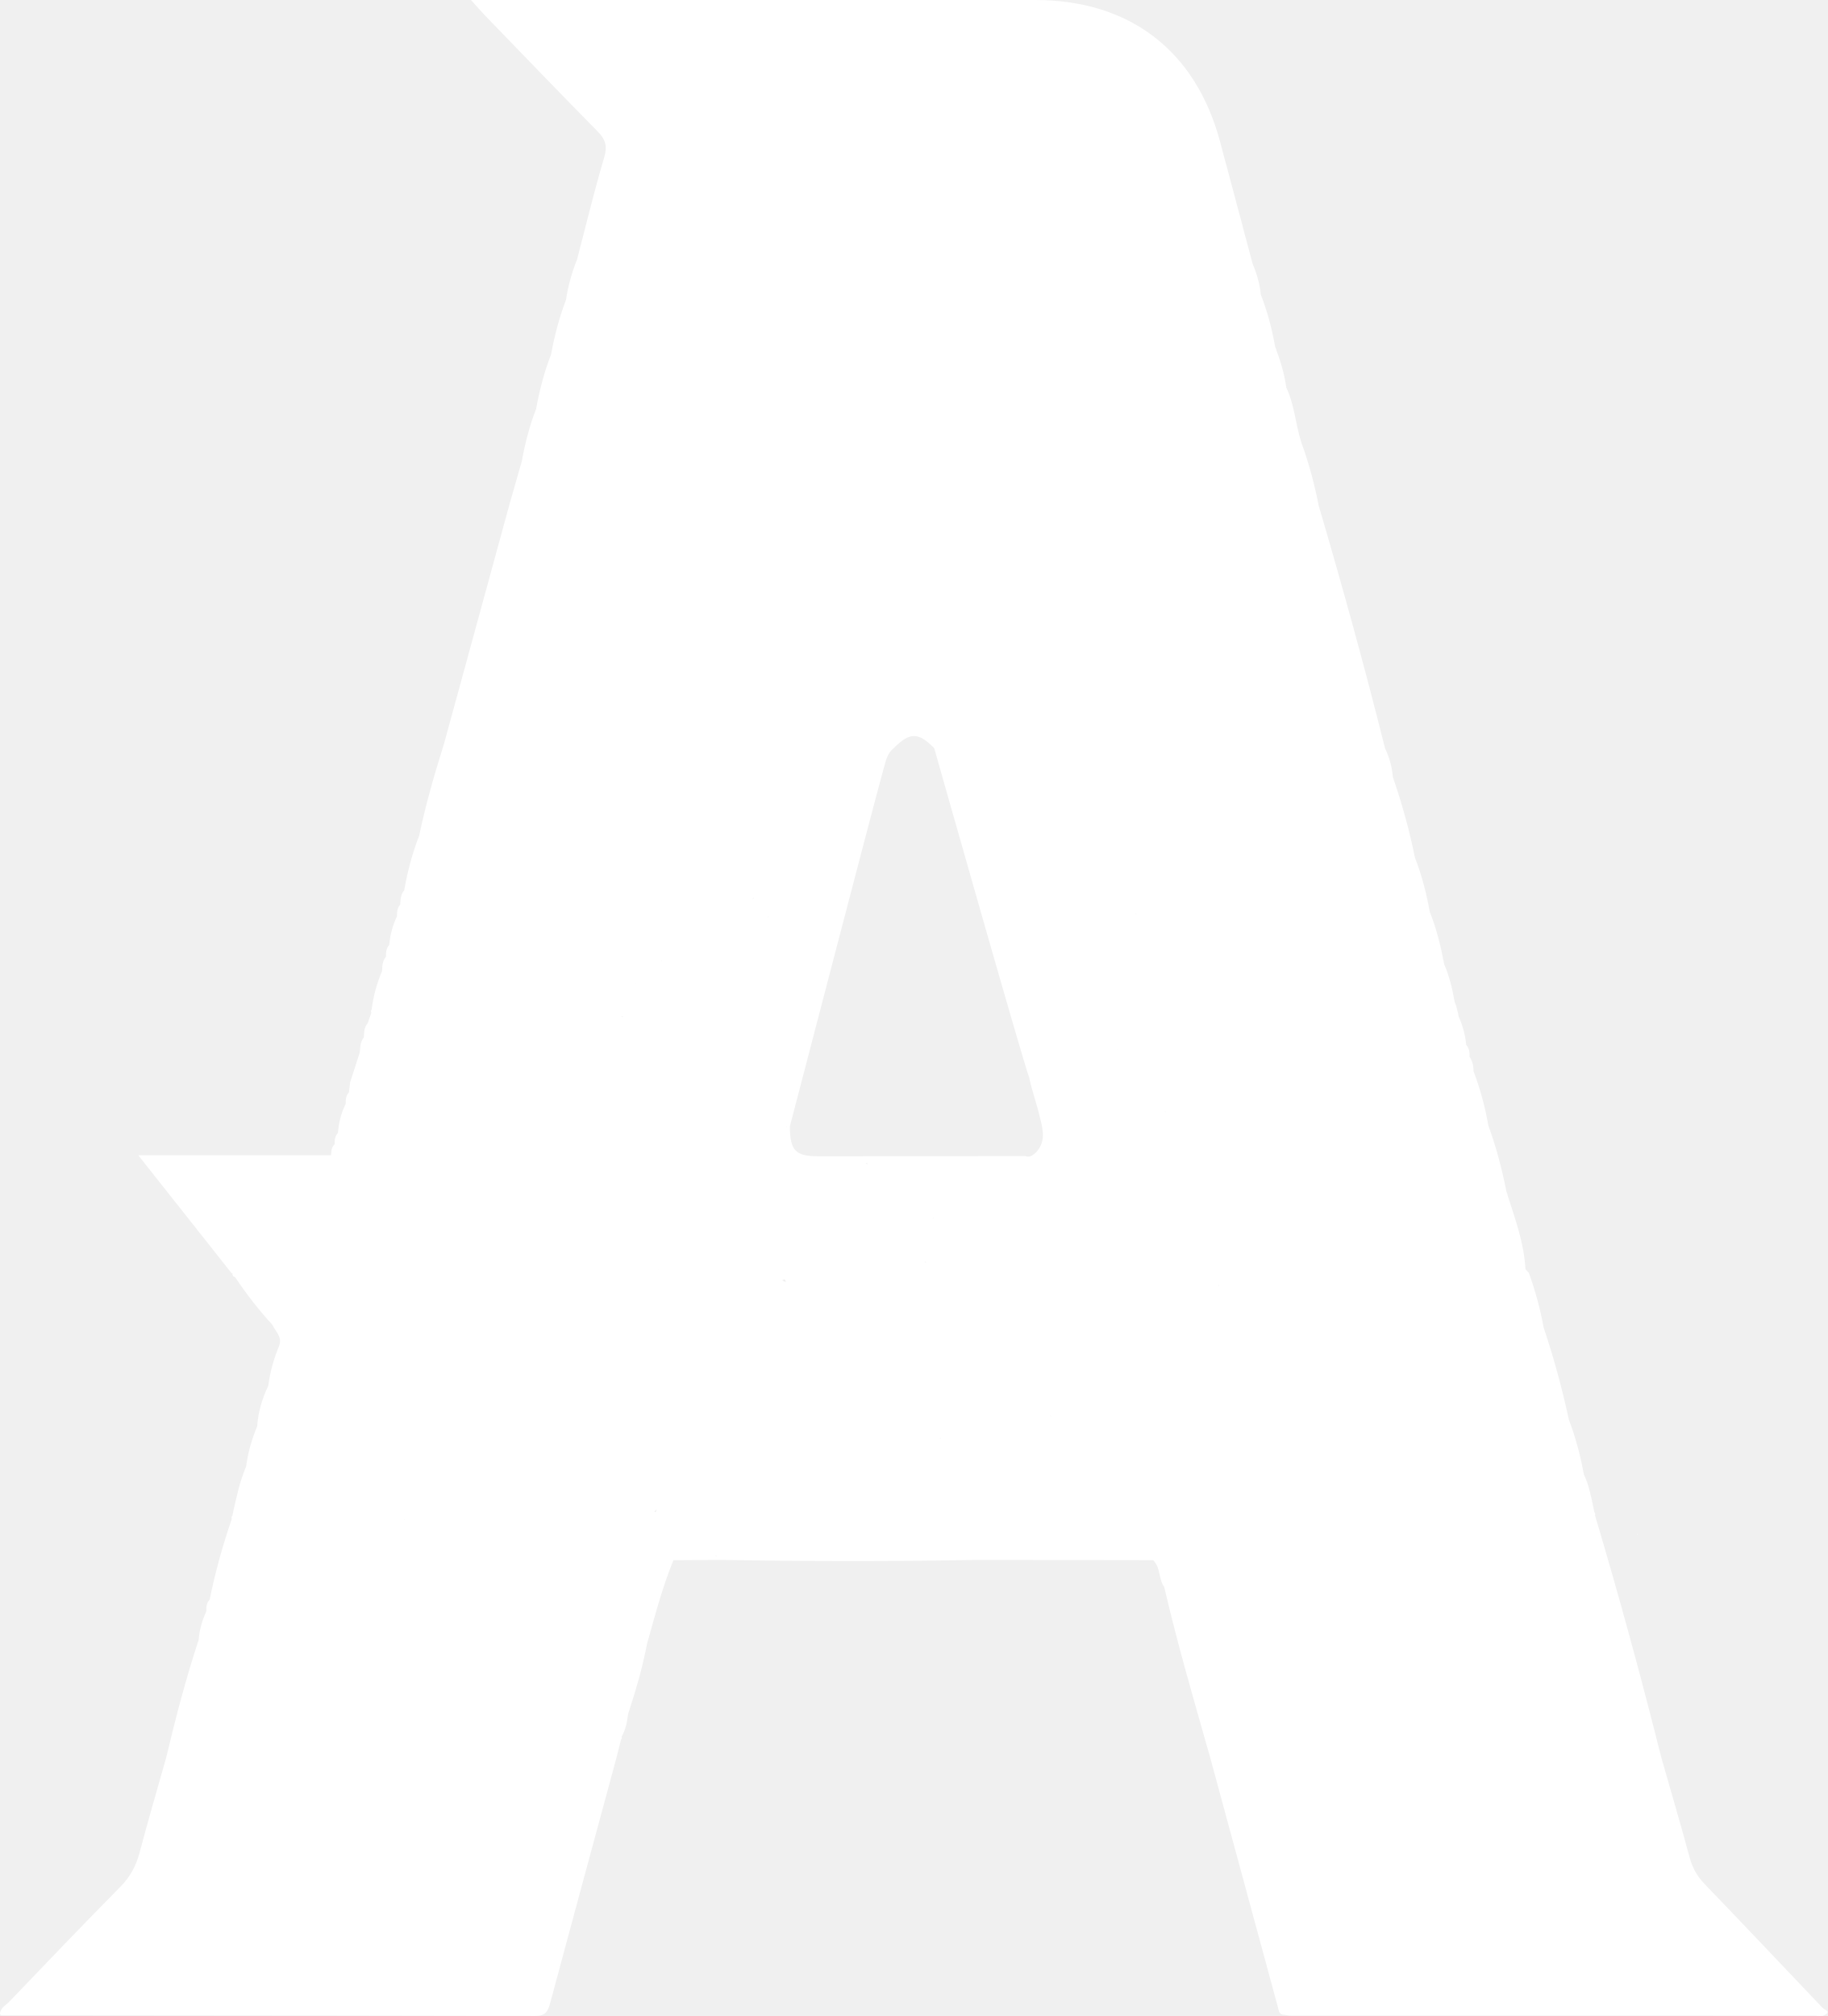
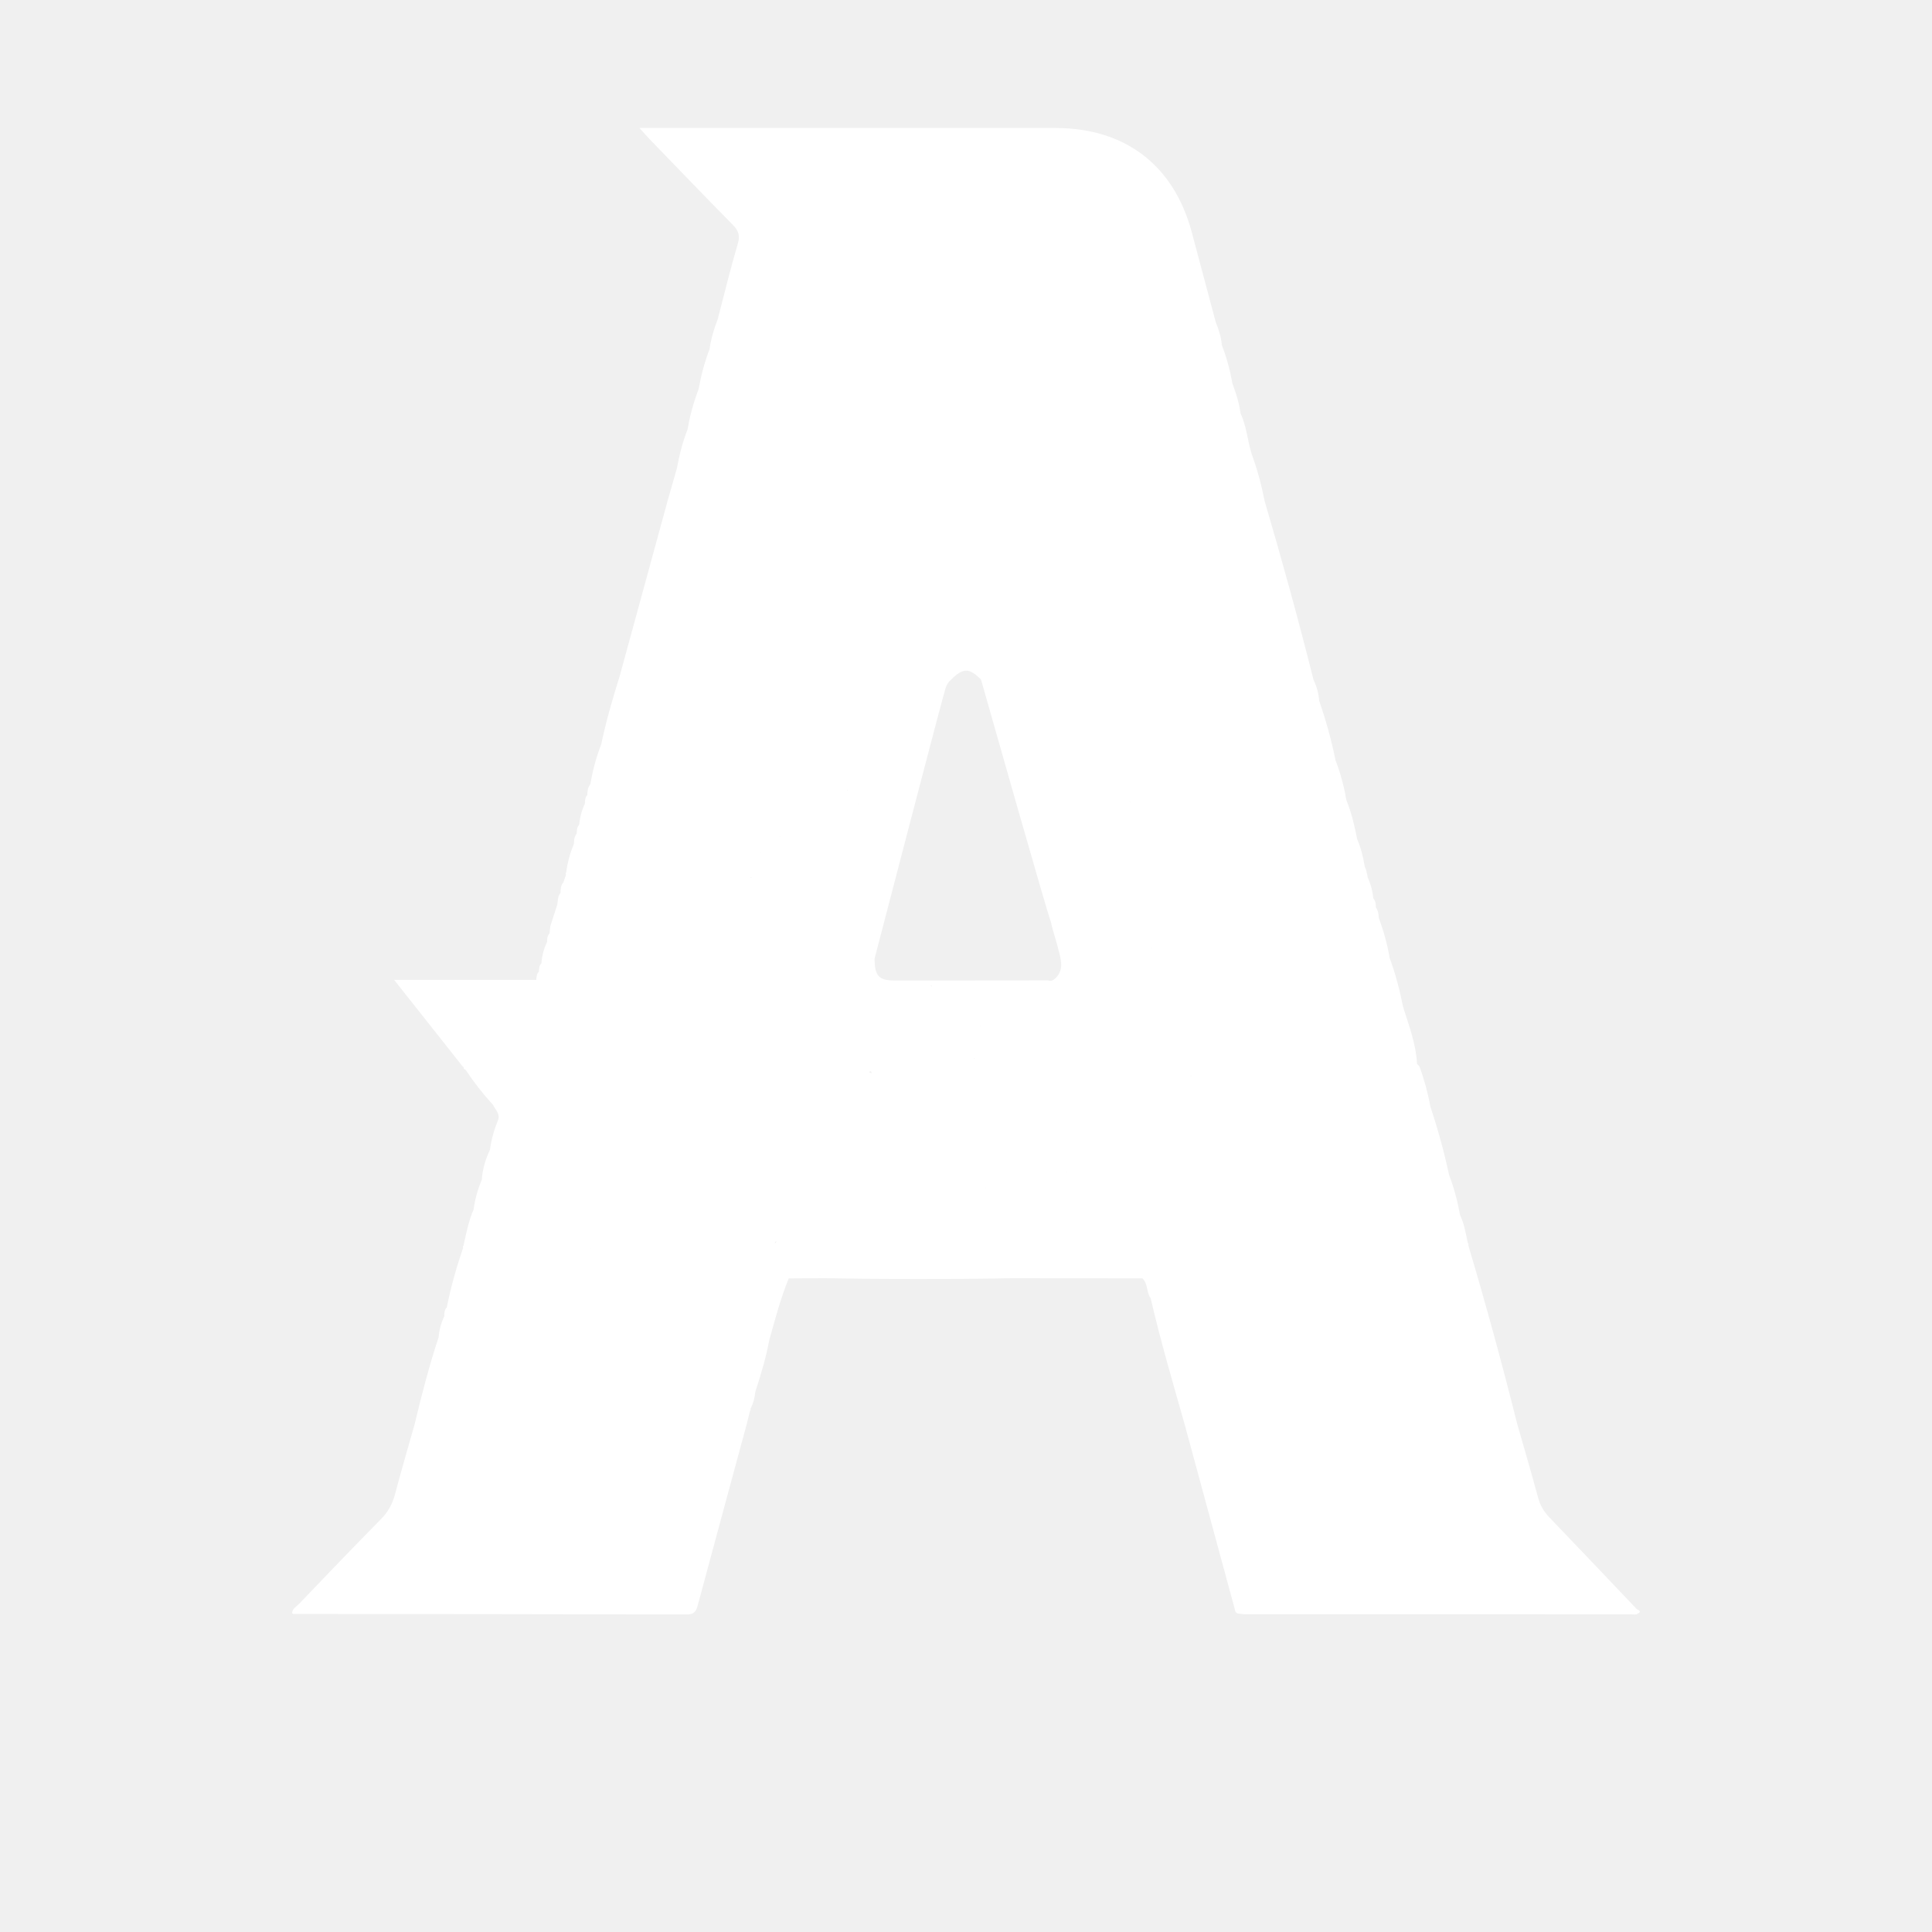
- <svg xmlns="http://www.w3.org/2000/svg" id="Layer_1" data-name="Layer 1" viewBox="0 0 753.37 830.97">
+ <svg xmlns="http://www.w3.org/2000/svg" id="Layer_1" data-name="Layer 1" viewBox="0 0 1080 1080">
  <defs>
    <style>
      .cls-1 {
        fill: #fff;
        stroke-width: 0px;
      }
    </style>
  </defs>
-   <path class="cls-1" d="m649.51,614.24s0,0,0,0h0c.19,0,.39,0,.58,0,.15-.35.29-.7.39-1.03-.38.21-.71.53-.97,1.03Z" />
-   <path class="cls-1" d="m674.67,632.41c.19,0,.38,0,.56,0-.09-.05-.17-.1-.26-.15-.1.05-.2.1-.3.14Z" />
-   <path class="cls-1" d="m546.57,617.5c0-.07,0-.14,0-.21-.06,0-.13,0-.19,0,.06.07.13.14.19.21Z" />
-   <path class="cls-1" d="m751.23,827.55h0c-16.14-16.98-32.23-34.01-48.48-50.89-3.08-3.2-5.07-6.63-6.23-10.92-3.73-13.83-7.79-27.57-11.72-41.34-8.38-33.47-17.47-66.74-27.32-99.8h0s0,0,0,0c.21-.52.1-.98-.31-1.36-.09-.49-.18-.99-.27-1.48-1.02-4.78-1.87-9.6-4.03-14.05,0,0,0,0,0,0-1.37-7.67-3.37-15.17-6.14-22.46-2.78-12.9-6.24-25.62-10.45-38.13-1.36-7.66-3.44-15.13-6.06-22.45,0,0,0,0,0,0,0,0,0,0,0,0-.47-.5-.94-1-1.4-1.5,0,0,0,0,0,0,0,0,0,0,0,0-.56-10.55-4.12-20.36-7.3-30.26-.06-.5-.24-1.04-.5-1.55-1.84-9.31-4.21-18.48-7.51-27.39,0,0,0,0,0,0-1.31-7.7-3.37-15.19-6.13-22.5h0c.07-2.13-.43-4.1-1.61-5.88.09-1.78-.13-3.47-1.37-4.88,0,0,0,0,0,0,0,0,0,0,0,0-.4-4.1-1.46-8.02-3.15-11.78-.09-.5-.18-1.01-.27-1.51-.23-.93-.47-1.85-.7-2.78-.23-.58-.45-1.15-.68-1.73-.89-5.3-2.16-10.5-4.28-15.46-1.39-7.37-3.15-14.64-5.96-21.62,0,0,0,0,0,0-1.35-7.65-3.3-15.13-6.12-22.38,0,0,0,0,0,0-2.26-11.28-5.36-22.33-9.1-33.21-.33-4.13-1.41-8.06-3.21-11.79-8.39-33.55-17.59-66.87-27.35-100.05-1.75-8.92-4.08-17.67-7.22-26.21,0,0,0,0,0,0-2.33-7.4-2.76-15.32-6.13-22.44,0,0,0,0,0,0-.76-5.22-2.14-10.27-4.02-15.19-.07-.48-.29-.97-.53-1.43-1.34-7.4-3.19-14.66-5.96-21.67,0,0,0,0,0,0-.38-4.51-1.73-8.77-3.43-12.93h0s0,0,0,0c-4.46-16.76-8.9-33.52-13.4-50.27C492.8,20.78,465.62.01,426.65,0c-74.64-.01-149.27,0-223.91,0h-8.6c2.61,2.88,4.18,4.71,5.86,6.45,15.43,15.95,30.8,31.95,46.38,47.75,3.18,3.22,4.07,5.97,2.71,10.57-4.14,13.97-7.55,28.16-11.25,42.26h0c-2.13,5.34-3.69,10.83-4.51,16.53h0c-2.81,7.29-4.76,14.82-6.16,22.49-2.82,7.28-4.81,14.8-6.17,22.48-2.73,6.96-4.56,14.17-5.89,21.51-1.74,6.09-3.47,12.17-5.21,18.26-8.97,32.8-17.94,65.61-26.91,98.41-3.92,12.47-7.56,25.01-10.22,37.82-2.86,7.26-4.8,14.78-6.15,22.45-1.48,1.71-1.52,3.81-1.65,5.9-1.28,1.38-1.33,3.1-1.33,4.84-1.85,3.72-2.78,7.69-3.21,11.79,0,0,0,0,0,0-1.27,1.39-1.35,3.12-1.35,4.87h0c-1.42,1.69-1.53,3.74-1.57,5.8-2.16,5.11-3.62,10.41-4.32,15.92h0s0,0,0,0c-.32.42-.36.86-.12,1.32t0,0c-.49,1.44-.99,2.88-1.48,4.32,0,0,0,0,0,0-1.51,1.7-1.52,3.81-1.61,5.9,0,0,0,0,0,0-1.59,1.83-1.42,4.14-1.73,6.31,0,0,0,0,0,0-1.31,4.06-2.62,8.13-3.93,12.19-.16,1.39-.33,2.77-.49,4.16,0,0,0,0,0,0-1.3,1.33-1.33,3.03-1.34,4.73-.19.3-.31.57-.4.84-1.64,3.51-2.46,7.24-2.79,11.1,0,0,0,0,0,0-1.3,1.31-1.36,2.99-1.37,4.68,0,0,0,0,0,0-1.34,1.24-1.36,2.9-1.47,4.54,0,0,0,0,0,0,0,0,0,0,0,0H57c13.72,17.34,26,32.86,38.27,48.37,0,0,0,0,0,0,0,0,0,0,0,0,0,0,.23.31.23.31l.38-.05c-.2.91.24,1.39,1.06,1.64,4.62,6.92,9.7,13.48,15.34,19.61,1.27,2.74,4.14,4.96,2.82,8.55,0,0,0,0,0,0-2.19,5.33-3.79,10.82-4.5,16.55-2.55,5.29-4.17,10.83-4.59,16.71-.05.1-.09.21-.13.33-2.15,5.25-3.7,10.66-4.43,16.3-2.62,6.01-3.92,12.4-5.36,18.76h0s0,0,0,0c-.09.48-.18.96-.27,1.44-.38.39-.47.84-.27,1.35h0s0,0,0,0c-3.72,10.88-6.85,21.93-9.1,33.21-1.28,1.39-1.49,3.08-1.37,4.86-1.76,3.74-2.87,7.66-3.19,11.79,0,0,0,0,0,0-5.25,15.94-9.5,32.16-13.37,48.49h0c-3.69,13.07-7.52,26.11-10.99,39.24-1.46,5.52-3.94,10.05-8.01,14.16-15.41,15.6-30.56,31.46-45.73,47.29-1.46,1.52-3.75,2.58-3.81,5.15.32.19.51.41.71.41,73.35.07,146.69.1,220.04.28,3.98,0,5.12-1.82,5.99-5.07,9.08-33.79,18.24-67.55,27.39-101.32,0,0,0,0,0,0h0c.62-2.49,1.24-4.99,1.86-7.48.38-.33.46-.73.24-1.18,1.68-2.92,2.32-6.14,2.71-9.43,3.07-9.44,5.93-18.94,7.75-28.72,3.27-11.66,6.33-23.4,10.92-34.64,6.46-.04,12.92-.08,19.38-.13h0s0,0,0,0c35.32.6,70.64.67,105.96,0,24.13.04,48.26.07,72.4.11,3.17,3.03,2.14,7.8,4.6,11.12h0c5.47,23.69,12.34,47,18.96,70.38h0s0,0,0,0c9.3,34.29,18.61,68.58,27.91,102.87.31,1.16.3,2.54,1.84,2.93,1.24.15,2.48.43,3.72.43,71.92.02,143.84.02,215.77.02,1.26,0,2.71.36,3.73-.14,3.32-1.61.19-2.21-.65-3.15Zm-584.42-201.05c-.06-.07-.13-.14-.19-.21.06,0,.13,0,.19,0,0,.07,0,.14,0,.21Zm84.73-103.28s0-.02.01-.03c.01,0,.03.02.04.03h-.05Zm5.17-103.99c-.2-.11-.39-.2-.59-.31h.68c-.04.11-.06.21-.09.31Zm5.33-13.97s.05-.07.07-.1c.02.05.04.08.06.13-.04,0-.09-.02-.13-.03Zm8.28,217.98c-.19,0-.39,0-.58,0h0s0,0,0,0c.26-.5.59-.82.97-1.03-.11.33-.25.68-.39,1.03Zm.94-100.03h0s0,0,0,0c0-.03,0-.05,0-.07.04.03.07.05.11.08h-.11Zm1.3-127.01c.06-.13.1-.24.15-.36.02.12.05.23.06.36h-.21Zm22.34,245.2c.1-.04.2-.09.3-.14.09.05.17.09.26.15-.19,0-.38,0-.56,0Zm15.35-270.9c.12-.18.22-.35.32-.52.01.16.04.32.04.49-.12.01-.24.02-.36.04Zm6.16,7.55c.08-.13.17-.25.25-.38,0,.12.01.23,0,.36-.08,0-.17.01-.25.02Zm6.05,149.72c.59-.43,1.25-.9,1.44.63,0,.02.01.04.01.06-.48-.24-.97-.47-1.46-.69Zm1.8-63.17c-.01-.1-.02-.19-.03-.29.07,0,.14,0,.22,0-.06.1-.12.2-.19.29Zm33.27,14.86c-.02.16-.03.31-.04.46-.24-.15-.47-.31-.71-.46h.75s0,0,0,0Zm23.73,40.86c.02-.13.05-.26.07-.38.14.13.28.25.42.38h-.49Zm3.28-18.2c0-.11.02-.21.02-.32.07.12.14.23.21.36-.08,0-.15-.03-.23-.04Zm2.92,90.61c.08-.03.15-.04.24-.07.03.11.07.21.1.32-.12-.08-.22-.17-.34-.25Zm39.41-117.54c-1.22,1.08-2.49,1.99-4.25,1.33-28.44.03-56.89.09-85.33.08-9.44,0-11.62-2.39-11.7-12.3.98-3.55,34.34-132.11,38.75-147.83.82-2.9,1.39-5.91,3.92-7.96,6.74-6.79,10.23-6.82,16.83-.13,3.44,12.11,35.95,126.88,39.13,135.72,1.2,5.66,3.22,11.1,4.51,16.74,1.32,5.03,2.39,10.04-1.86,14.35Zm6.04,108.36c.08,0,.15,0,.23-.02.02.12.05.24.07.36-.1-.12-.2-.23-.3-.35Zm27.67-150.91s-.08-.08-.12-.12c.07,0,.13,0,.19.01-.03.04-.05.07-.07.11Zm7.8-55.83c-.11-.1-.24-.19-.35-.29.15,0,.29,0,.43,0-.04.1-.05.19-.08.29Zm11.94,81.66c-.06-.07-.13-.14-.18-.21.09-.02.18-.02.28-.03-.04.09-.06.16-.09.25Zm15.02,46.81s-.05-.07-.07-.1c.03,0,.06,0,.09.01,0,.03-.01.06-.02.09Zm6.83,24.62c.11-.08.22-.14.33-.22,0,.12,0,.24,0,.35-.11-.04-.22-.09-.33-.13Zm46.11,17.73s-.02-.04-.03-.07c.02,0,.04,0,.06.01-.01.02-.02.04-.03.05Z" />
+   <path class="cls-1" d="m812.82,685.76s0,0,0,0h0c.19,0,.39,0,.58,0,.15-.35.29-.7.39-1.03-.38.21-.71.53-.97,1.03Z" />
+   <path class="cls-1" d="m837.98,703.93c.19,0,.38,0,.56,0-.09-.05-.17-.1-.26-.15-.1.05-.2.1-.3.14Z" />
+   <path class="cls-1" d="m709.89,689.01c0-.07,0-.14,0-.21-.06,0-.13,0-.19,0,.06.07.13.14.19.21Z" />
+   <path class="cls-1" d="m914.54,899.07h0c-16.14-16.98-32.23-34.01-48.48-50.89-3.08-3.2-5.07-6.63-6.23-10.92-3.73-13.83-7.79-27.57-11.72-41.34-8.38-33.47-17.47-66.74-27.32-99.8h0s0,0,0,0c.21-.52.1-.98-.31-1.36-.09-.49-.18-.99-.27-1.48-1.02-4.78-1.87-9.6-4.03-14.05,0,0,0,0,0,0-1.37-7.67-3.37-15.17-6.14-22.46-2.78-12.9-6.24-25.62-10.45-38.13-1.36-7.66-3.44-15.13-6.06-22.45,0,0,0,0,0,0,0,0,0,0,0,0-.47-.5-.94-1-1.4-1.5,0,0,0,0,0,0,0,0,0,0,0,0-.56-10.55-4.12-20.36-7.3-30.26-.06-.5-.24-1.04-.5-1.55-1.84-9.31-4.21-18.48-7.51-27.39,0,0,0,0,0,0-1.31-7.7-3.37-15.19-6.13-22.5h0c.07-2.13-.43-4.1-1.61-5.88.09-1.78-.13-3.47-1.37-4.88,0,0,0,0,0,0,0,0,0,0,0,0-.4-4.1-1.46-8.02-3.15-11.78-.09-.5-.18-1.01-.27-1.51-.23-.93-.47-1.85-.7-2.78-.23-.58-.45-1.15-.68-1.73-.89-5.3-2.16-10.5-4.28-15.46-1.39-7.37-3.15-14.64-5.96-21.62,0,0,0,0,0,0-1.35-7.65-3.3-15.13-6.12-22.38,0,0,0,0,0,0-2.26-11.28-5.36-22.33-9.1-33.21-.33-4.13-1.41-8.06-3.21-11.79-8.39-33.55-17.59-66.87-27.35-100.05-1.75-8.92-4.08-17.67-7.22-26.21,0,0,0,0,0,0-2.33-7.4-2.76-15.32-6.13-22.44,0,0,0,0,0,0-.76-5.22-2.14-10.27-4.02-15.19-.07-.48-.29-.97-.53-1.43-1.34-7.4-3.19-14.66-5.96-21.67,0,0,0,0,0,0-.38-4.51-1.73-8.77-3.43-12.93h0s0,0,0,0c-4.46-16.76-8.9-33.52-13.4-50.27-10.07-37.46-37.25-58.22-76.22-58.23-74.64-.01-149.27,0-223.91,0h-8.6c2.61,2.88,4.18,4.71,5.86,6.45,15.43,15.95,30.8,31.95,46.38,47.75,3.18,3.22,4.07,5.97,2.71,10.57-4.14,13.97-7.55,28.16-11.25,42.26h0c-2.13,5.34-3.69,10.83-4.51,16.53h0c-2.81,7.29-4.76,14.82-6.16,22.49-2.82,7.28-4.81,14.8-6.17,22.48-2.73,6.96-4.56,14.17-5.89,21.51-1.74,6.09-3.47,12.17-5.21,18.26-8.97,32.8-17.94,65.61-26.91,98.41-3.92,12.47-7.56,25.01-10.22,37.82-2.86,7.26-4.8,14.78-6.15,22.45-1.48,1.71-1.52,3.81-1.65,5.9-1.28,1.38-1.33,3.1-1.33,4.84-1.85,3.72-2.78,7.69-3.21,11.79,0,0,0,0,0,0-1.27,1.39-1.35,3.12-1.35,4.87h0c-1.42,1.69-1.53,3.74-1.57,5.8-2.16,5.11-3.62,10.41-4.32,15.92h0s0,0,0,0c-.32.42-.36.86-.12,1.32t0,0c-.49,1.44-.99,2.88-1.48,4.32,0,0,0,0,0,0-1.51,1.7-1.52,3.81-1.61,5.9,0,0,0,0,0,0-1.59,1.83-1.42,4.14-1.73,6.31,0,0,0,0,0,0-1.31,4.06-2.62,8.13-3.93,12.19-.16,1.39-.33,2.77-.49,4.16,0,0,0,0,0,0-1.3,1.33-1.33,3.03-1.34,4.73-.19.3-.31.57-.4.84-1.64,3.51-2.46,7.24-2.79,11.1,0,0,0,0,0,0-1.3,1.31-1.36,2.99-1.37,4.68,0,0,0,0,0,0-1.34,1.24-1.36,2.9-1.47,4.54,0,0,0,0,0,0,0,0,0,0,0,0h-79.48c13.72,17.34,26,32.86,38.27,48.37,0,0,0,0,0,0,0,0,0,0,0,0,0,0,.23.31.23.31l.38-.05c-.2.91.24,1.39,1.06,1.64,4.62,6.92,9.7,13.48,15.34,19.61,1.27,2.74,4.14,4.96,2.82,8.55,0,0,0,0,0,0-2.19,5.33-3.79,10.82-4.5,16.55-2.55,5.29-4.17,10.83-4.59,16.71-.05.1-.09.21-.13.33-2.15,5.25-3.7,10.66-4.43,16.3-2.62,6.01-3.92,12.4-5.36,18.76h0s0,0,0,0c-.09.48-.18.96-.27,1.44-.38.39-.47.84-.27,1.35h0s0,0,0,0c-3.72,10.88-6.85,21.93-9.1,33.21-1.28,1.39-1.49,3.08-1.37,4.86-1.76,3.74-2.87,7.66-3.19,11.79,0,0,0,0,0,0-5.25,15.94-9.5,32.16-13.37,48.49h0c-3.69,13.07-7.52,26.11-10.99,39.24-1.46,5.52-3.94,10.05-8.01,14.16-15.41,15.6-30.56,31.46-45.73,47.29-1.46,1.52-3.75,2.58-3.81,5.15.32.19.51.41.71.41,73.35.07,146.69.1,220.04.28,3.98,0,5.12-1.82,5.99-5.07,9.08-33.79,18.24-67.55,27.39-101.32,0,0,0,0,0,0h0c.62-2.49,1.24-4.99,1.86-7.48.38-.33.46-.73.24-1.18,1.68-2.92,2.32-6.14,2.71-9.43,3.07-9.44,5.93-18.94,7.75-28.72,3.27-11.66,6.33-23.4,10.92-34.64,6.46-.04,12.92-.08,19.38-.13h0s0,0,0,0c35.32.6,70.64.67,105.96,0,24.13.04,48.26.07,72.4.11,3.17,3.03,2.14,7.8,4.6,11.12h0c5.47,23.69,12.34,47,18.96,70.38h0s0,0,0,0c9.3,34.29,18.61,68.58,27.91,102.87.31,1.16.3,2.54,1.84,2.93,1.24.15,2.48.43,3.72.43,71.92.02,143.84.02,215.77.02,1.26,0,2.71.36,3.73-.14,3.32-1.61.19-2.21-.65-3.15Zm-584.42-201.05c-.06-.07-.13-.14-.19-.21.06,0,.13,0,.19,0,0,.07,0,.14,0,.21Zm84.73-103.28s0-.02.01-.03c.01,0,.03.02.04.03h-.05Zm5.17-103.99c-.2-.11-.39-.2-.59-.31h.68c-.04.11-.06.21-.09.31Zm5.33-13.97s.05-.07.07-.1c.02.05.04.08.06.13-.04,0-.09-.02-.13-.03Zm8.28,217.98c-.19,0-.39,0-.58,0h0s0,0,0,0c.26-.5.59-.82.97-1.03-.11.33-.25.68-.39,1.03Zm.94-100.03h0s0,0,0,0c0-.03,0-.05,0-.07.04.03.07.05.11.08h-.11Zm1.3-127.01c.06-.13.1-.24.15-.36.02.12.05.23.06.36h-.21Zm22.34,245.2c.1-.04.2-.09.3-.14.09.05.17.09.26.15-.19,0-.38,0-.56,0Zm15.35-270.9c.12-.18.22-.35.32-.52.01.16.04.32.04.49-.12.01-.24.02-.36.04Zm6.16,7.55c.08-.13.17-.25.25-.38,0,.12.01.23,0,.36-.08,0-.17.01-.25.02Zm6.05,149.72c.59-.43,1.25-.9,1.44.63,0,.02.01.04.01.06-.48-.24-.97-.47-1.46-.69Zm1.8-63.17c-.01-.1-.02-.19-.03-.29.07,0,.14,0,.22,0-.06.1-.12.2-.19.29Zm33.27,14.86c-.02.16-.03.31-.04.46-.24-.15-.47-.31-.71-.46h.75s0,0,0,0Zm23.73,40.86c.02-.13.05-.26.07-.38.14.13.28.25.42.38h-.49Zm3.28-18.2c0-.11.02-.21.02-.32.07.12.14.23.21.36-.08,0-.15-.03-.23-.04Zm2.92,90.61c.08-.03.15-.04.24-.07.03.11.07.21.1.32-.12-.08-.22-.17-.34-.25Zm39.41-117.54c-1.22,1.08-2.49,1.99-4.25,1.33-28.44.03-56.89.09-85.33.08-9.44,0-11.62-2.39-11.7-12.3.98-3.55,34.34-132.11,38.75-147.83.82-2.9,1.39-5.91,3.92-7.96,6.74-6.79,10.23-6.82,16.83-.13,3.44,12.11,35.95,126.88,39.13,135.72,1.2,5.66,3.22,11.1,4.51,16.74,1.32,5.03,2.39,10.04-1.86,14.35Zm6.04,108.36c.08,0,.15,0,.23-.02.02.12.05.24.07.36-.1-.12-.2-.23-.3-.35Zm27.67-150.91s-.08-.08-.12-.12c.07,0,.13,0,.19.01-.03.04-.05.07-.07.11Zm7.8-55.83c-.11-.1-.24-.19-.35-.29.15,0,.29,0,.43,0-.04.1-.05.19-.08.29Zm11.94,81.66c-.06-.07-.13-.14-.18-.21.09-.02.18-.02.28-.03-.04.09-.06.16-.09.25Zm15.02,46.81s-.05-.07-.07-.1c.03,0,.06,0,.09.01,0,.03-.01.06-.02.09Zm6.83,24.62c.11-.08.22-.14.33-.22,0,.12,0,.24,0,.35-.11-.04-.22-.09-.33-.13Zm46.11,17.73s-.02-.04-.03-.07c.02,0,.04,0,.06.01-.01.02-.02.04-.03.05Z" />
</svg>
